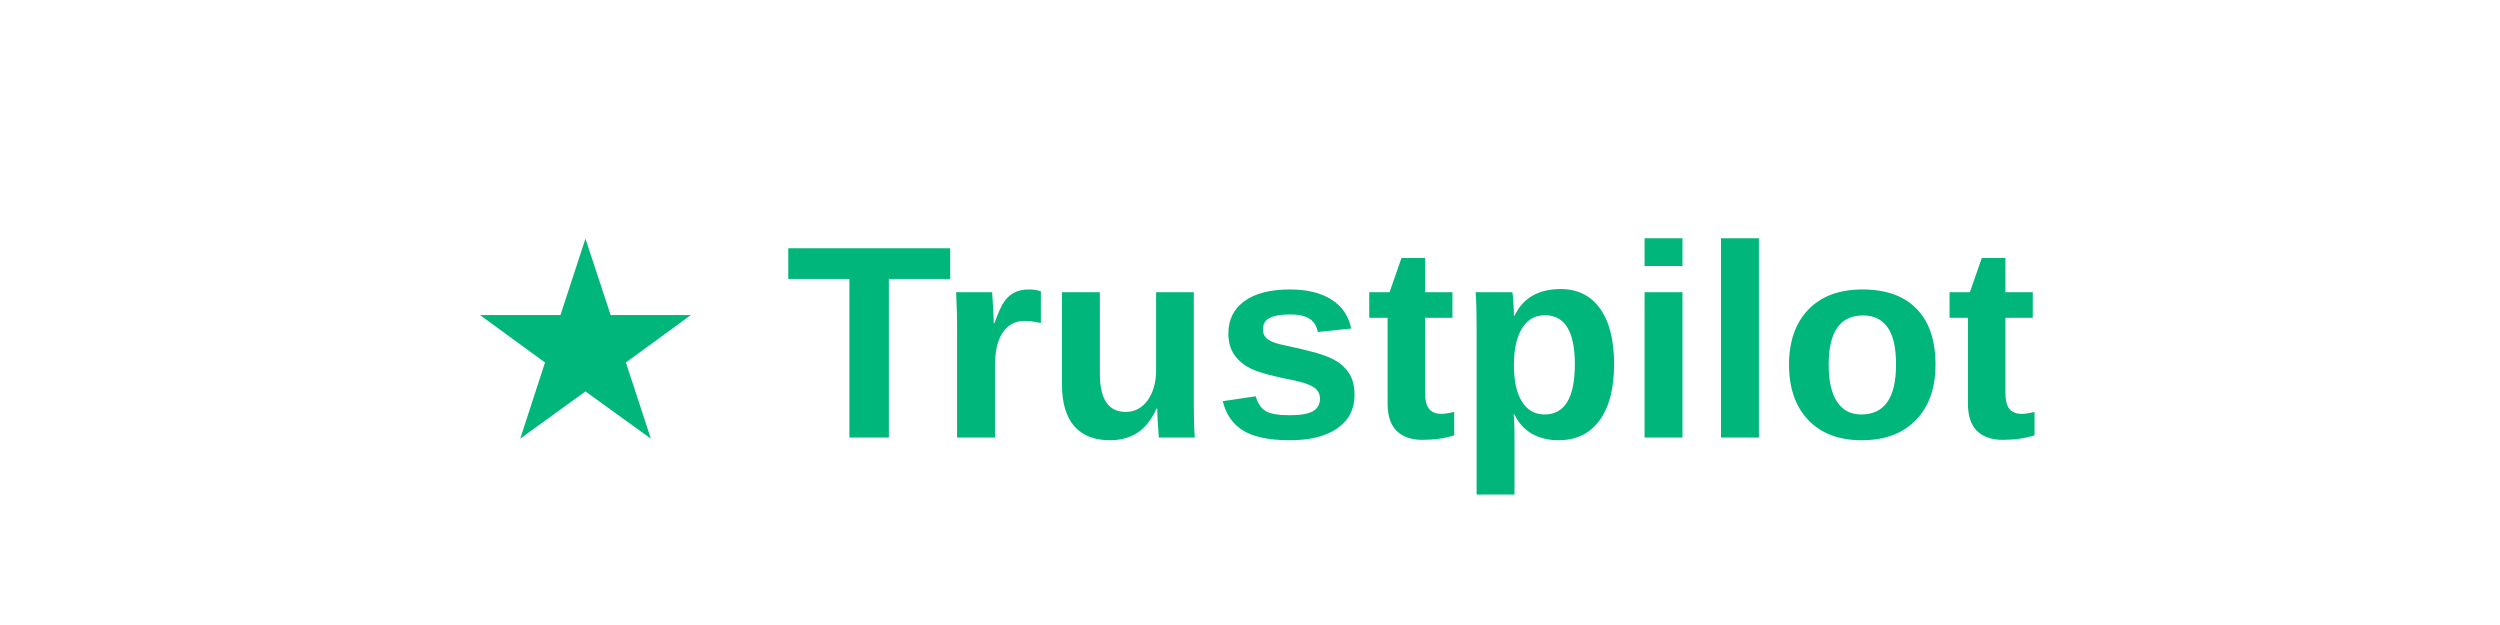
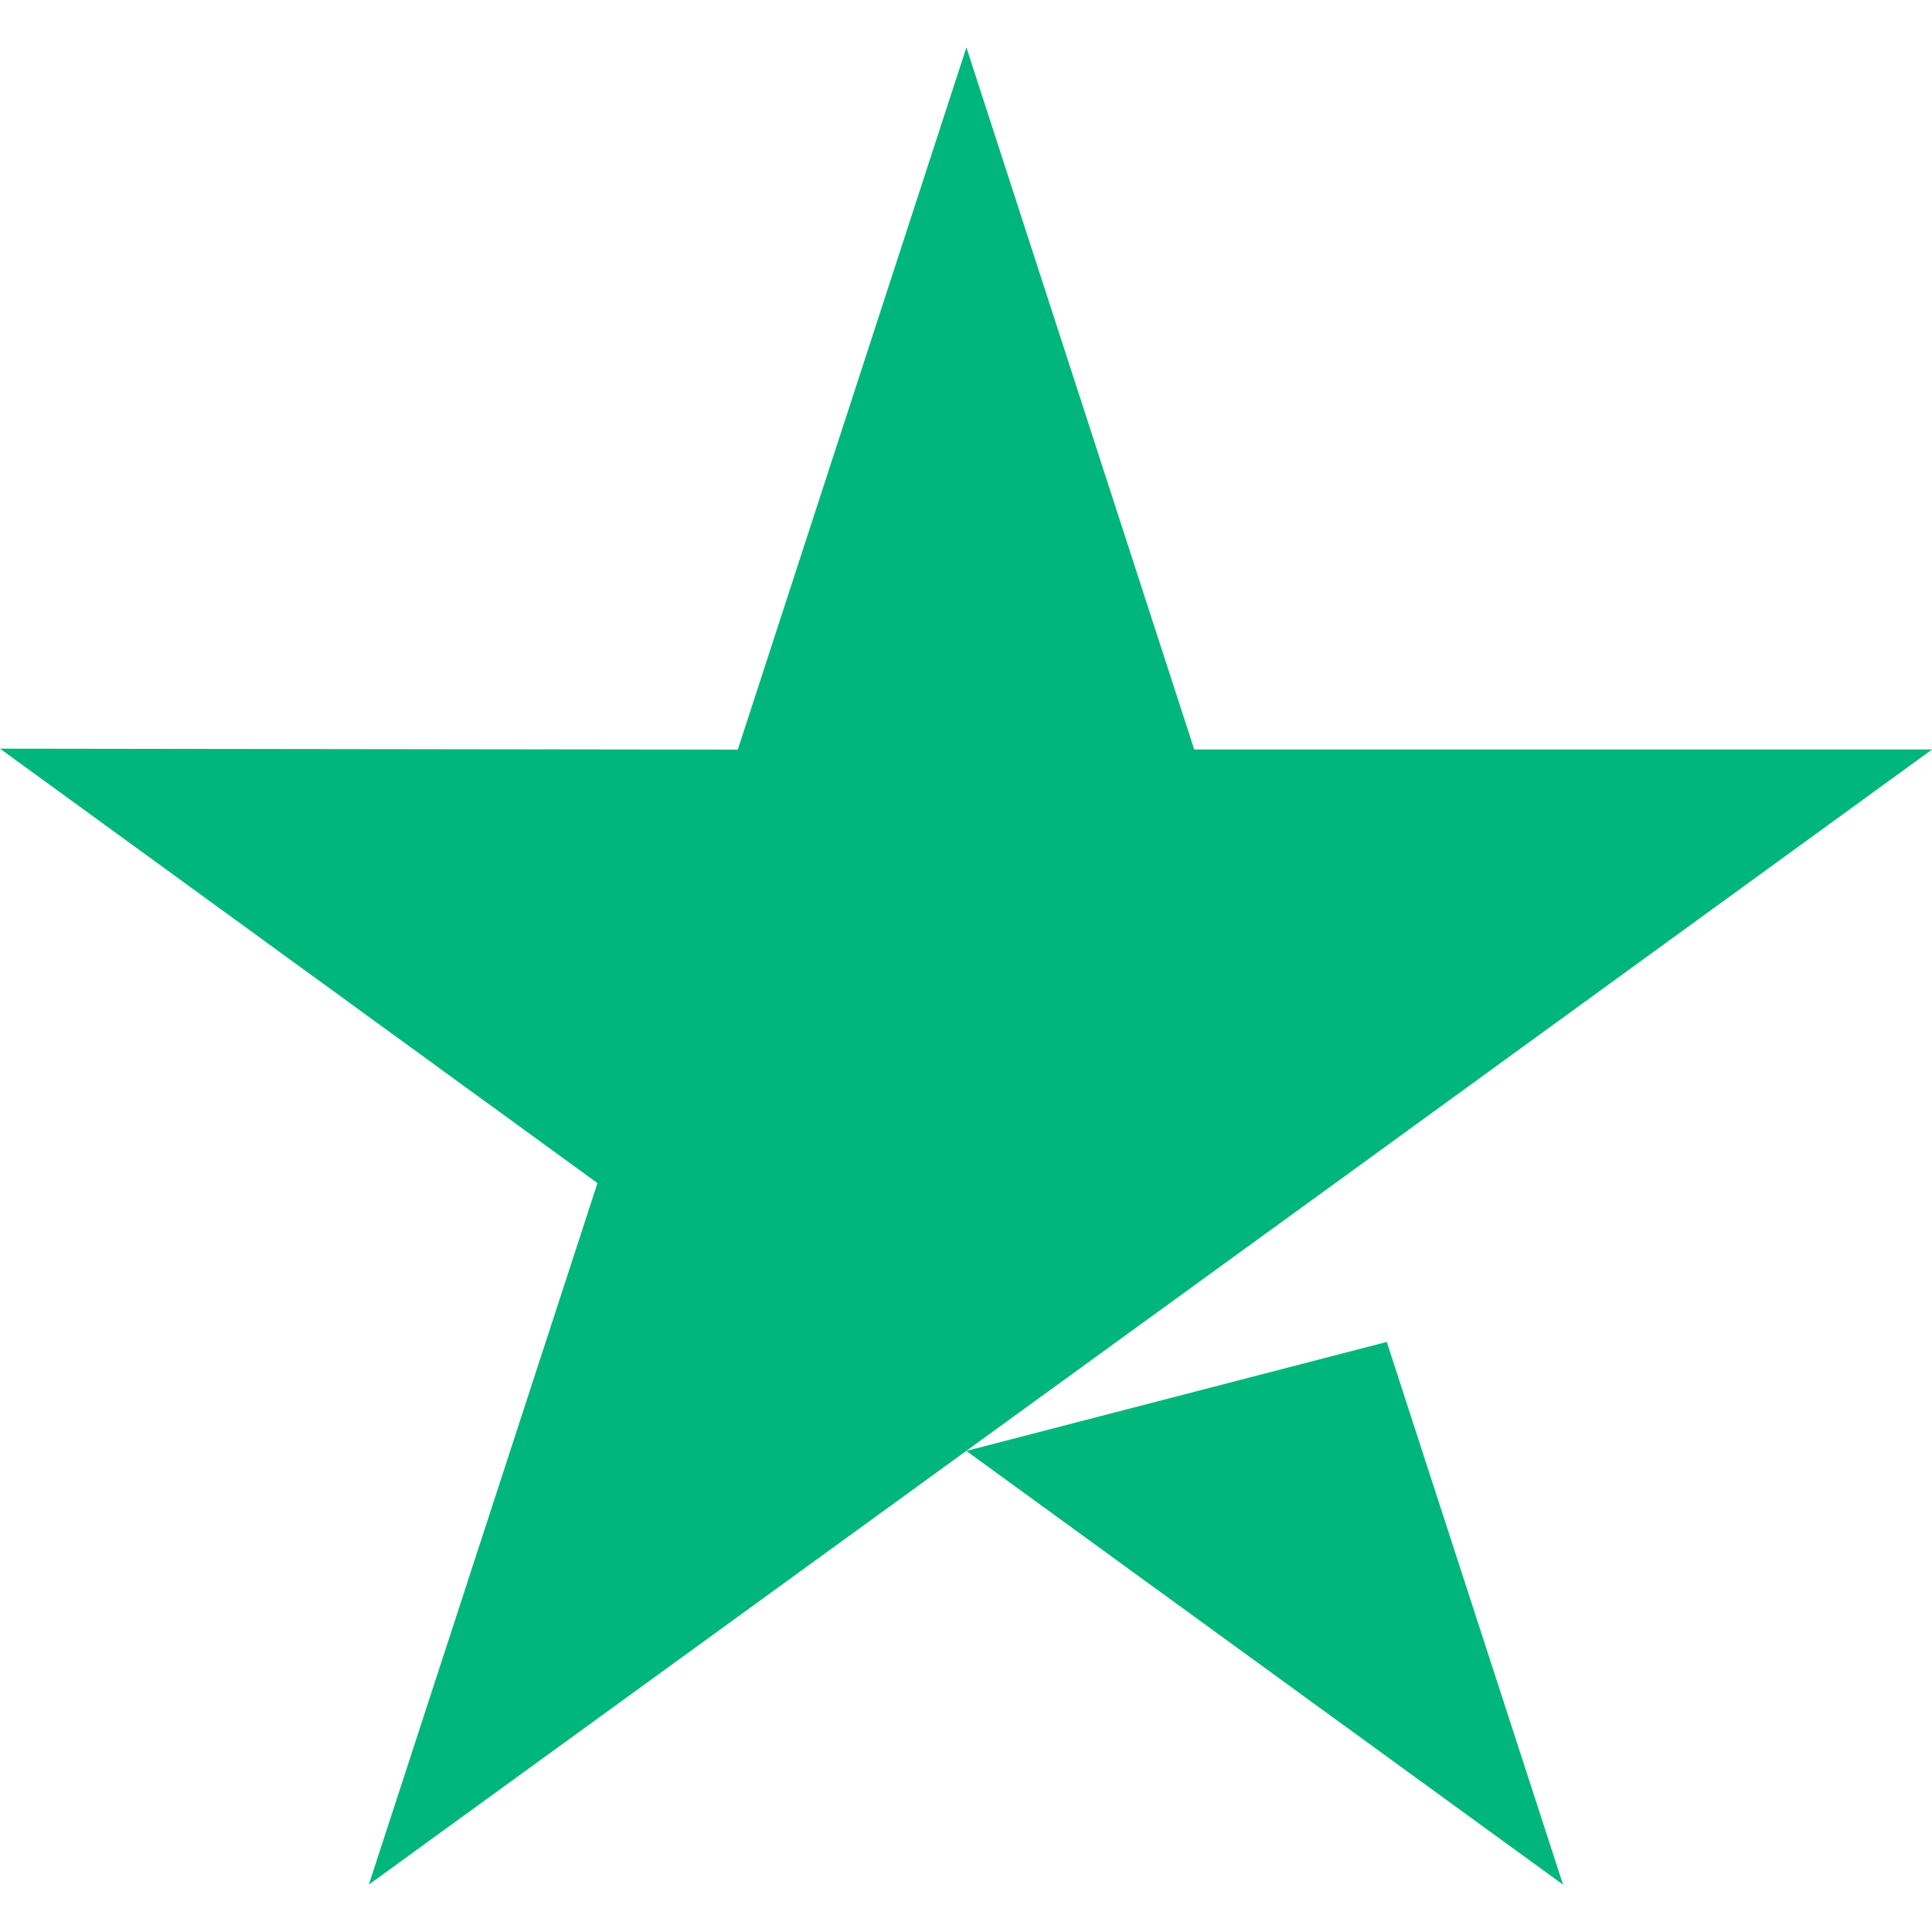
- <svg xmlns="http://www.w3.org/2000/svg" viewBox="0 0 200 50" width="200" height="50">
-   <text x="100" y="35" text-anchor="middle" font-family="Arial, sans-serif" font-size="22" font-weight="bold" fill="#00B67A">★ Trustpilot</text>
+ <svg xmlns="http://www.w3.org/2000/svg" fill="#00B67A" role="img" viewBox="0 0 24 24">
+   <path d="M17.227 16.67l2.19 6.742-7.413-5.388 5.223-1.354zM24 9.31h-9.165L12.005.589l-2.84 8.723L0 9.3l7.422 5.397-2.84 8.714 7.422-5.388 4.583-3.326L24 9.311z" />
</svg>
